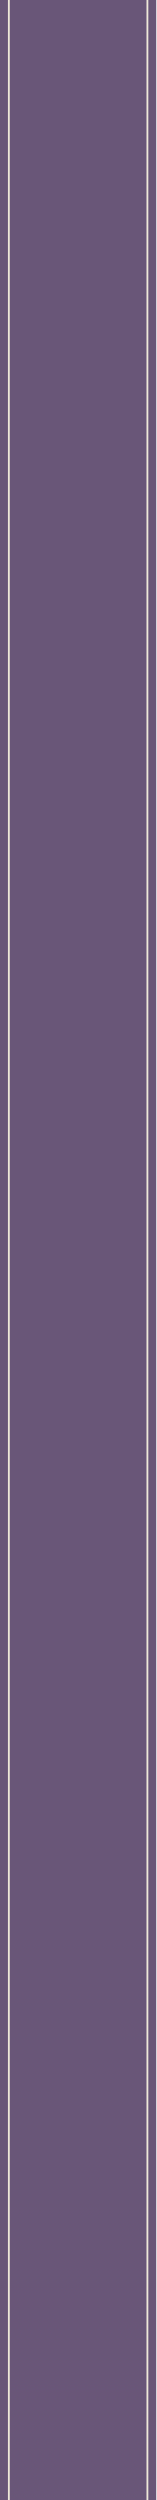
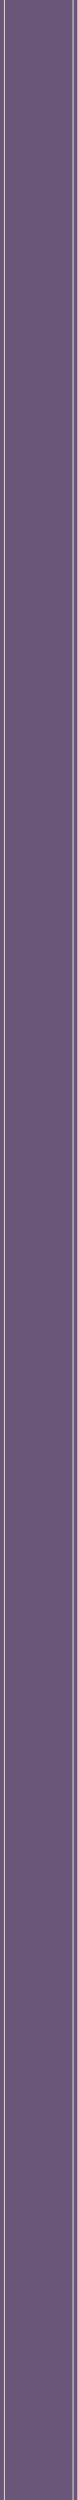
- <svg xmlns="http://www.w3.org/2000/svg" width="256" height="4096" viewBox="0 0 256 4096">
-   <rect x="0" y="0" width="256" height="4096" fill="#695678" />
-   <rect x="13" y="0" width="3" height="4096" fill="#eee8d8" />
-   <rect x="240" y="0" width="3" height="4096" fill="#eee8d8" />
+ <svg xmlns="http://www.w3.org/2000/svg" width="256" height="8264" viewBox="0 0 256 8264">
+   <rect x="0" y="0" width="256" height="8264" fill="#695678" />
+   <rect x="13" y="0" width="3" height="8264" fill="#eee8d8" />
+   <rect x="240" y="0" width="3" height="8264" fill="#eee8d8" />
</svg>
